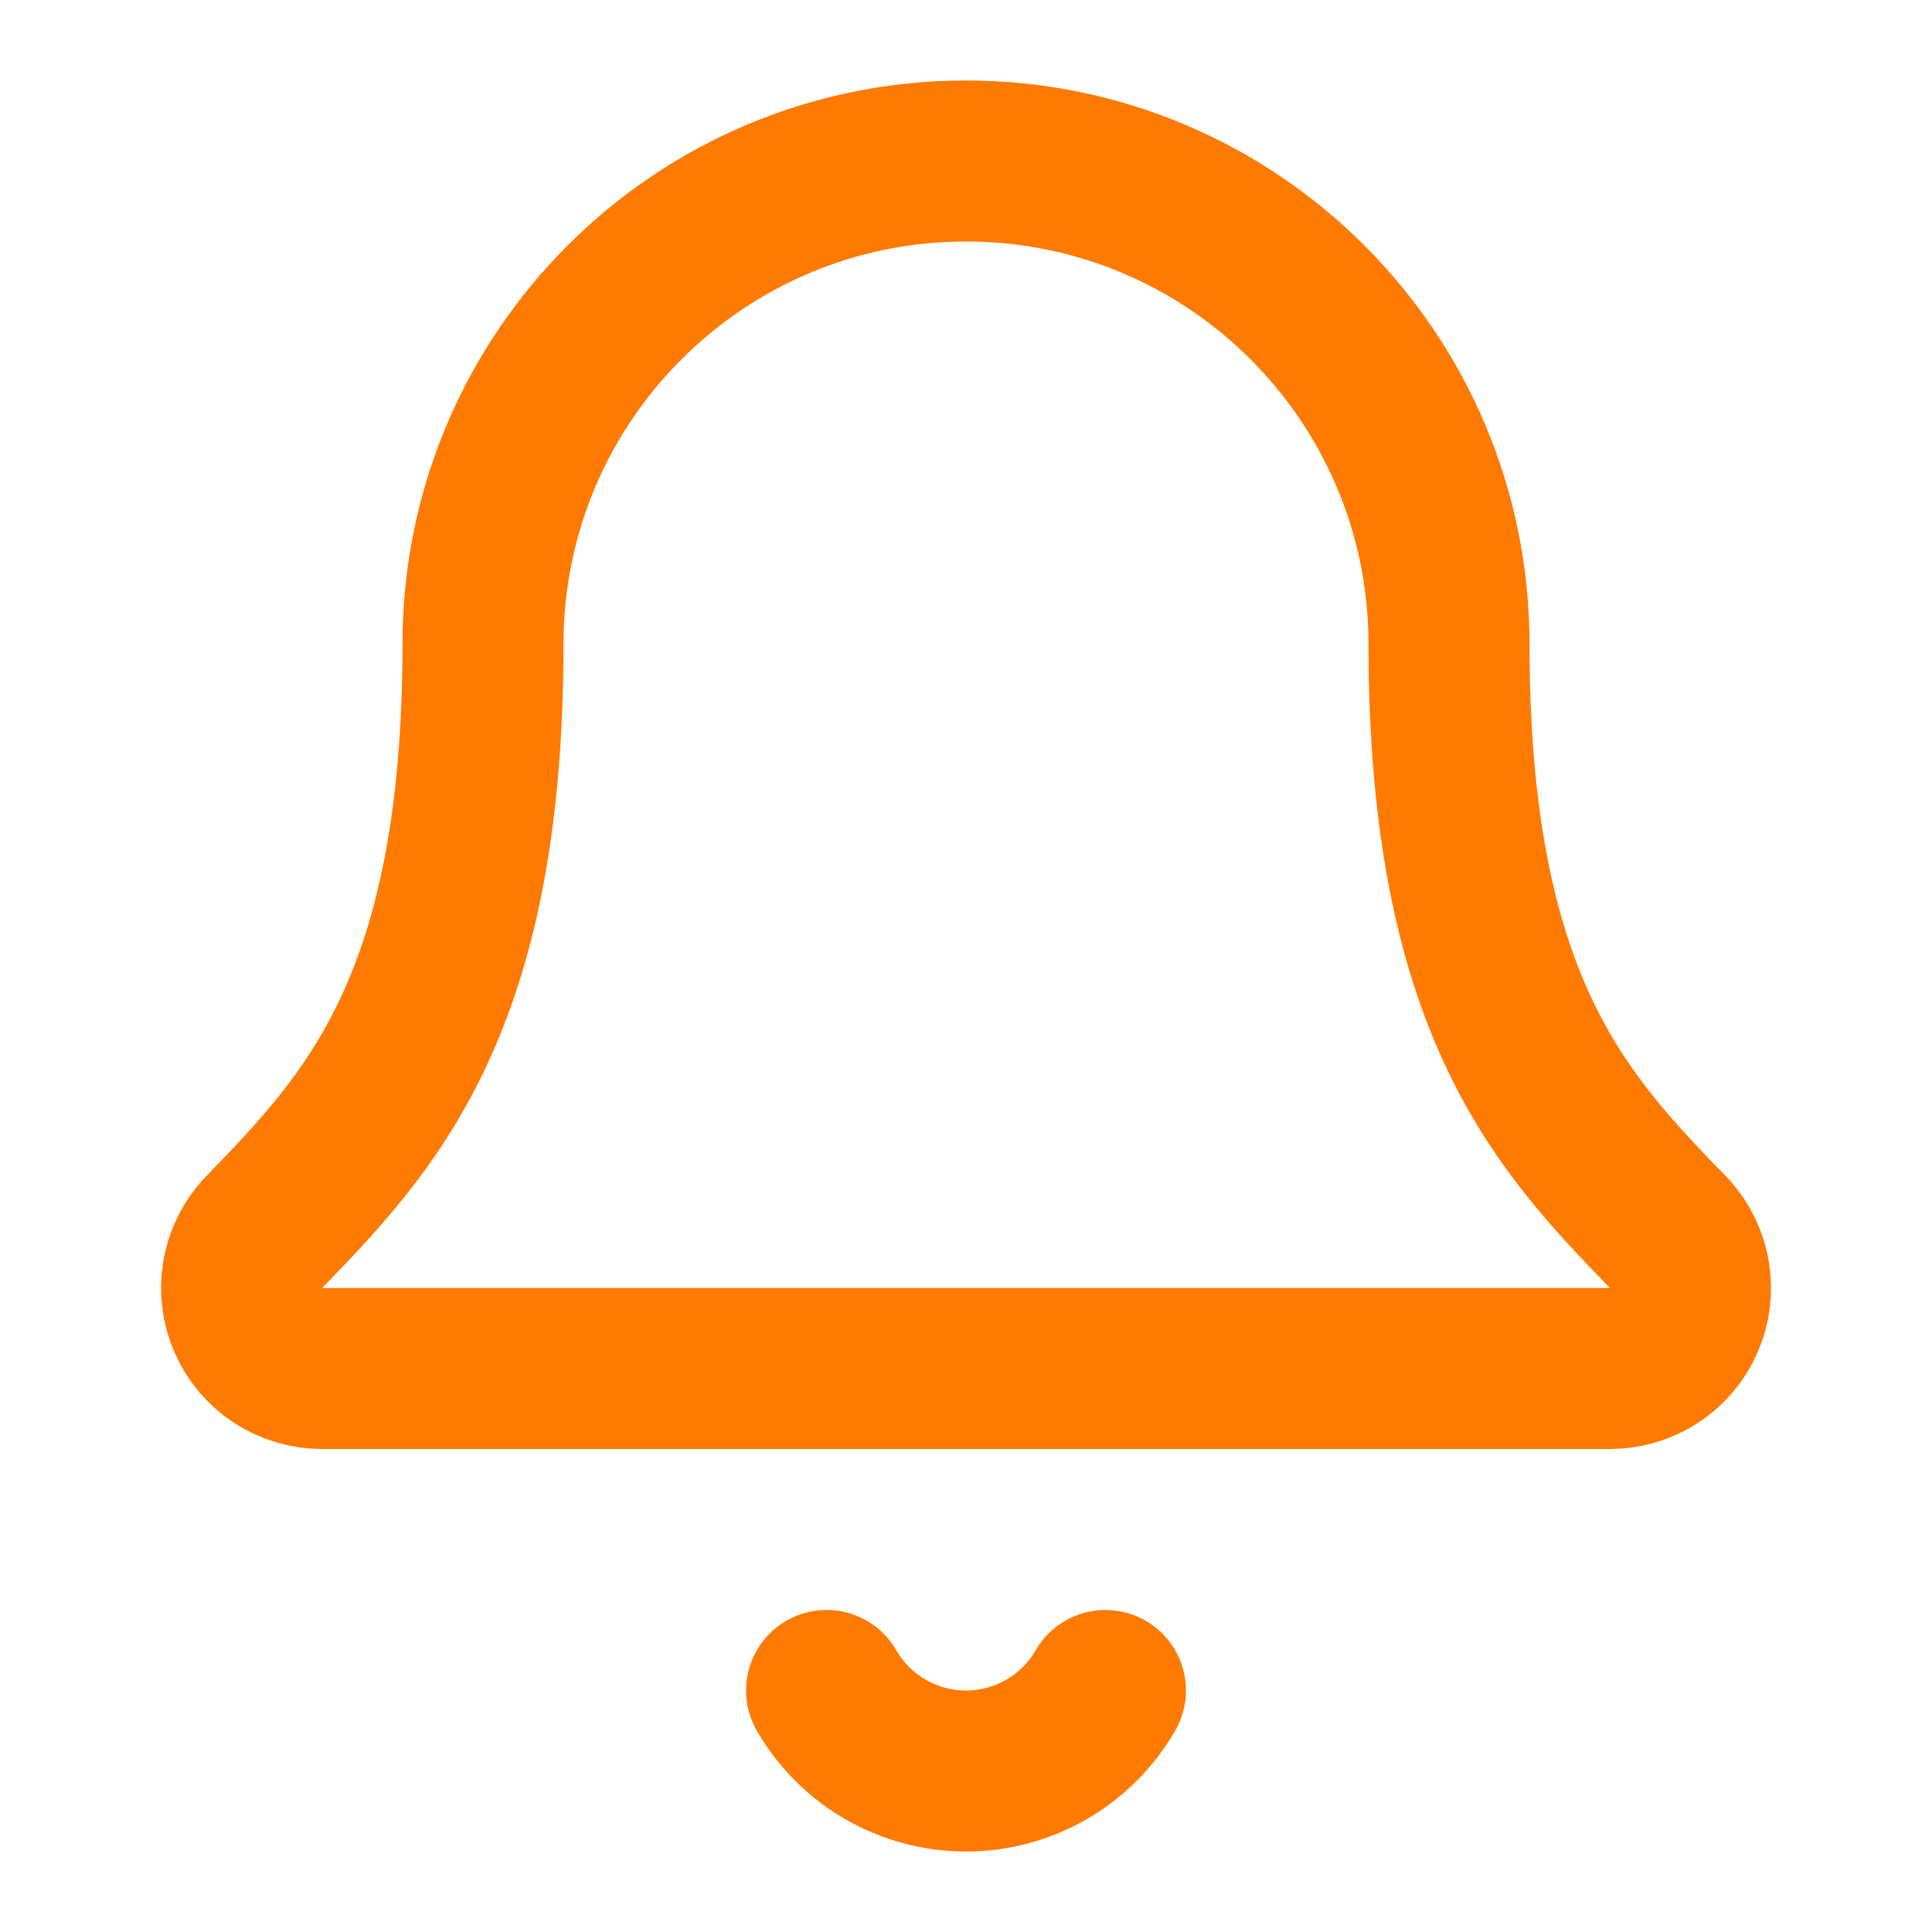
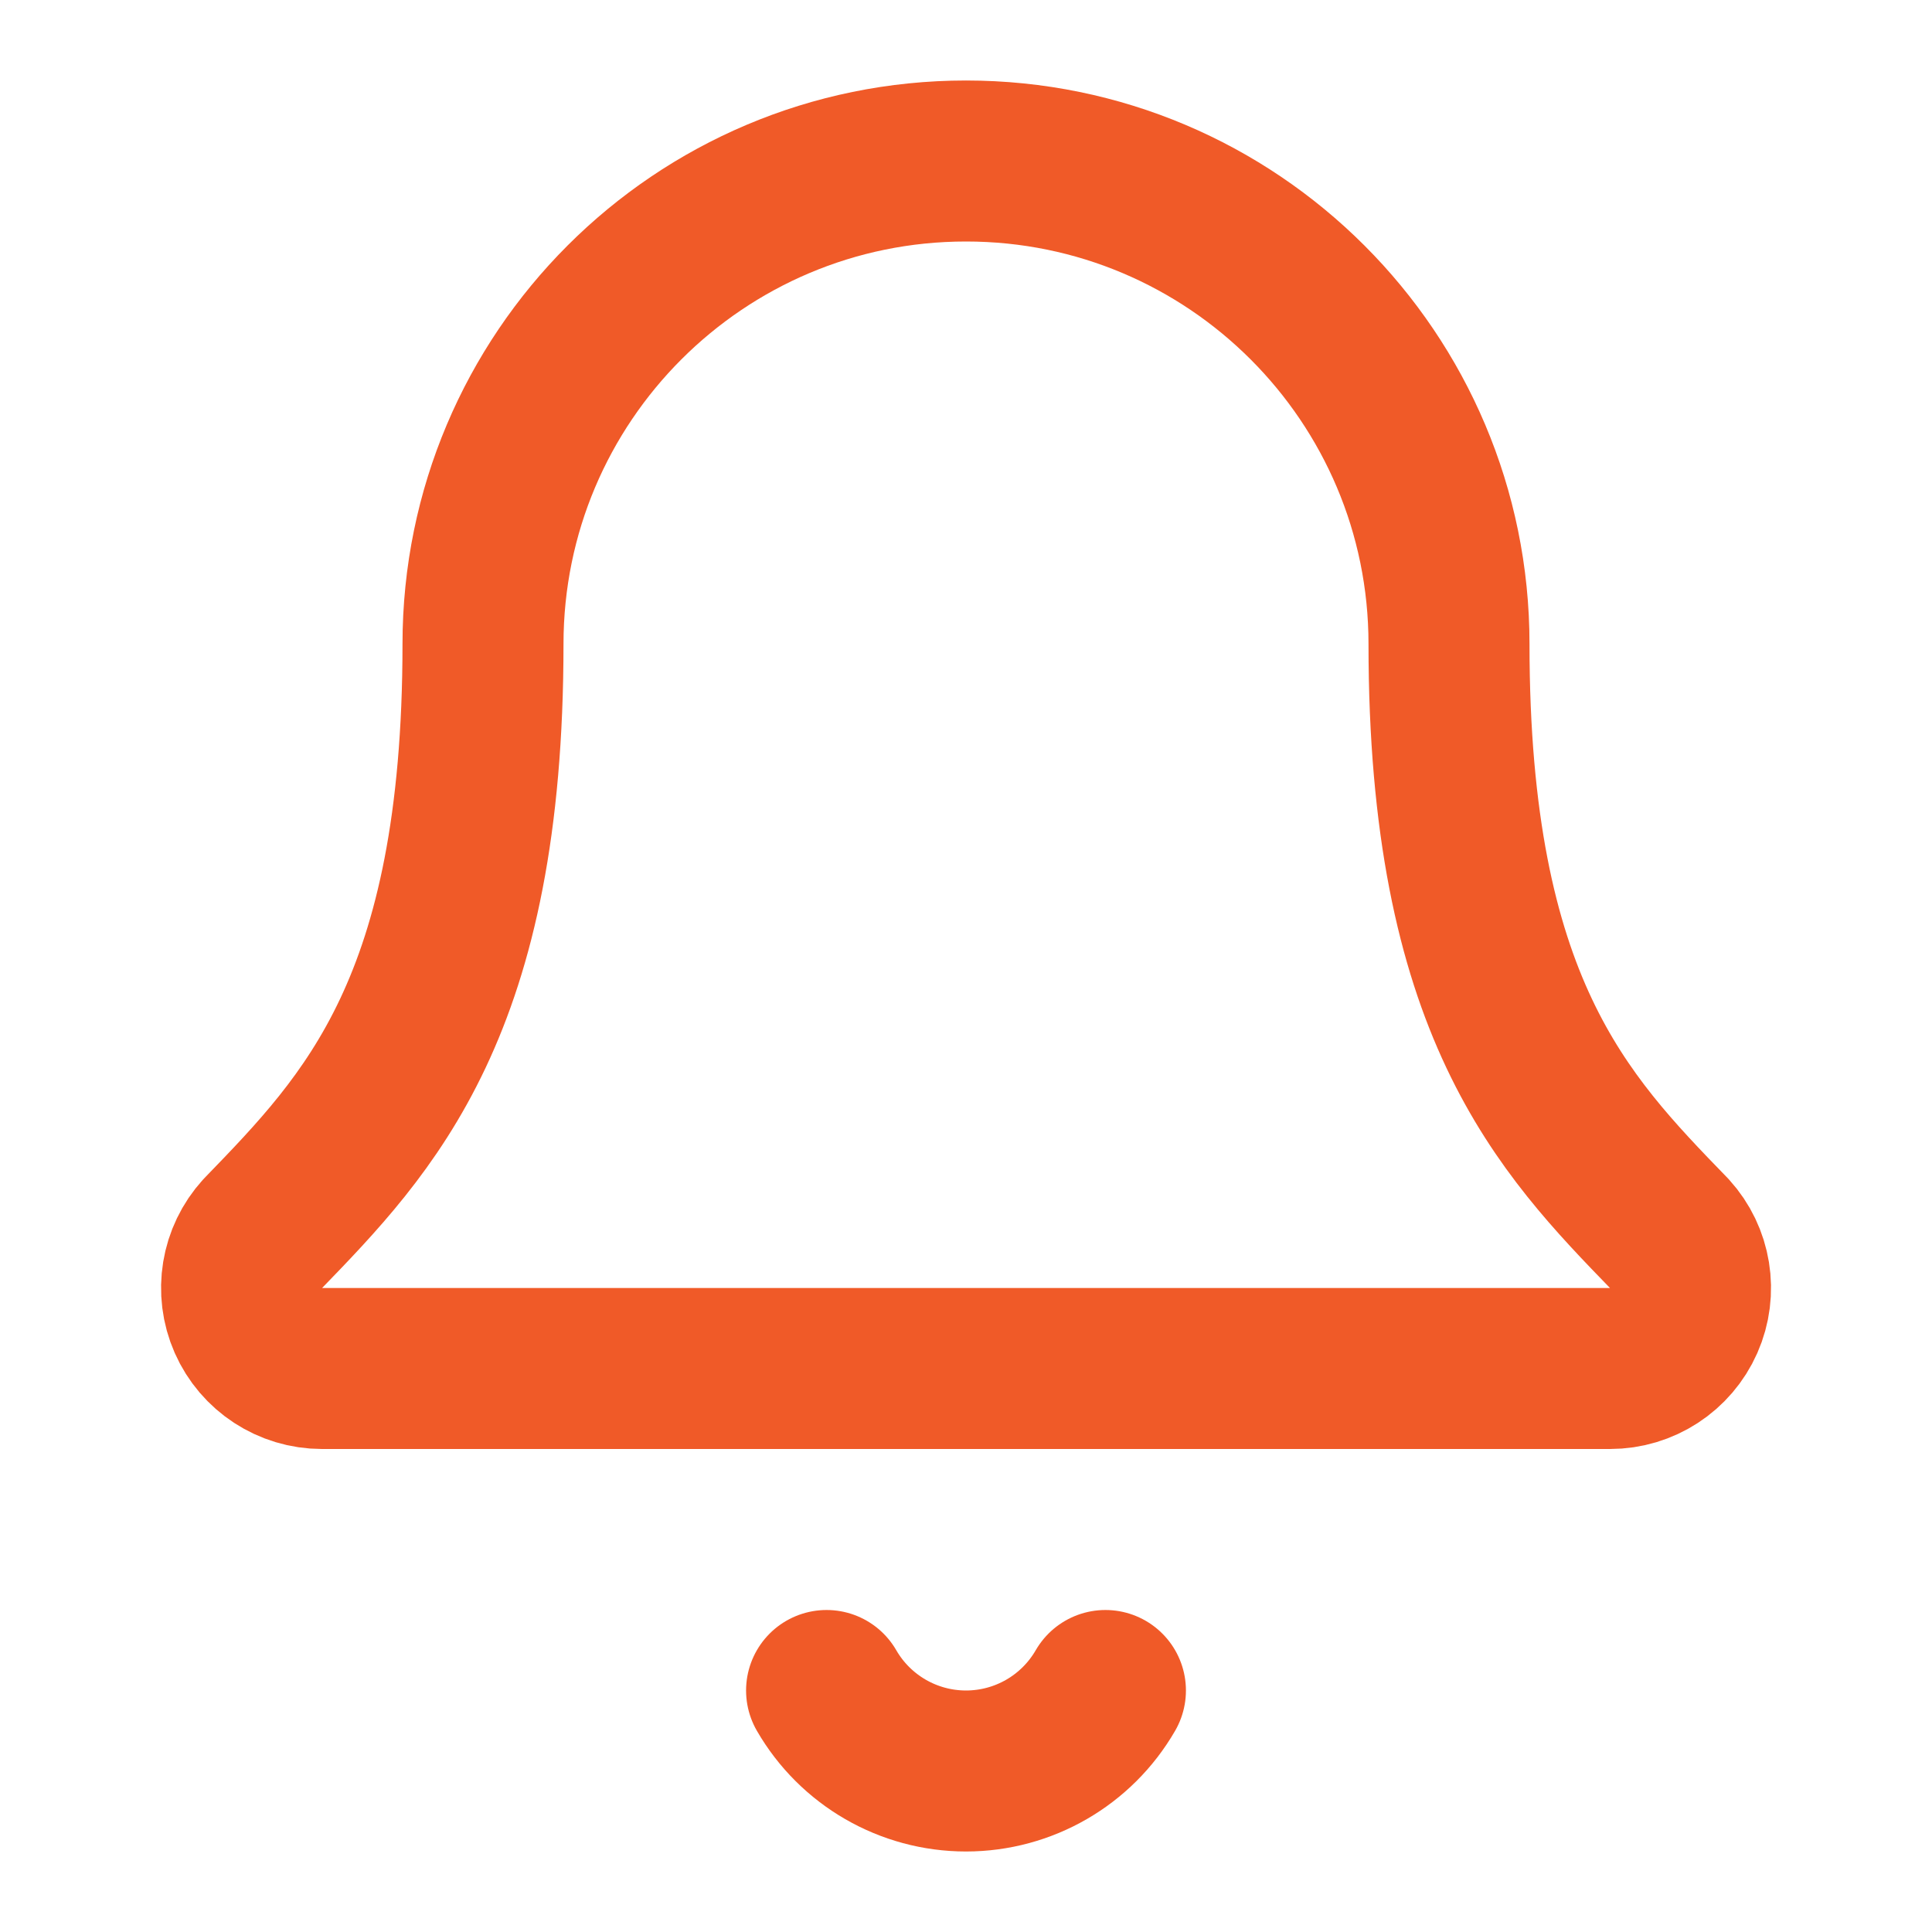
- <svg xmlns="http://www.w3.org/2000/svg" class="lucide lucide-bell" width="24" height="24" viewBox="0 0 24 24" fill="none" stroke="#FF7A00" stroke-width="2" stroke-linecap="round" stroke-linejoin="round">
+ <svg xmlns="http://www.w3.org/2000/svg" class="lucide lucide-bell" width="24" height="24" viewBox="0 0 24 24" fill="none" stroke="#F05A28" stroke-width="2" stroke-linecap="round" stroke-linejoin="round">
  <path d="M10.268 21a2 2 0 0 0 3.464 0" />
  <path d="M3.262 15.326A1 1 0 0 0 4 17h16a1 1 0 0 0 .74-1.673C19.41 13.956 18 12.499 18 8A6 6 0 0 0 6 8c0 4.499-1.411 5.956-2.738 7.326" />
</svg>
